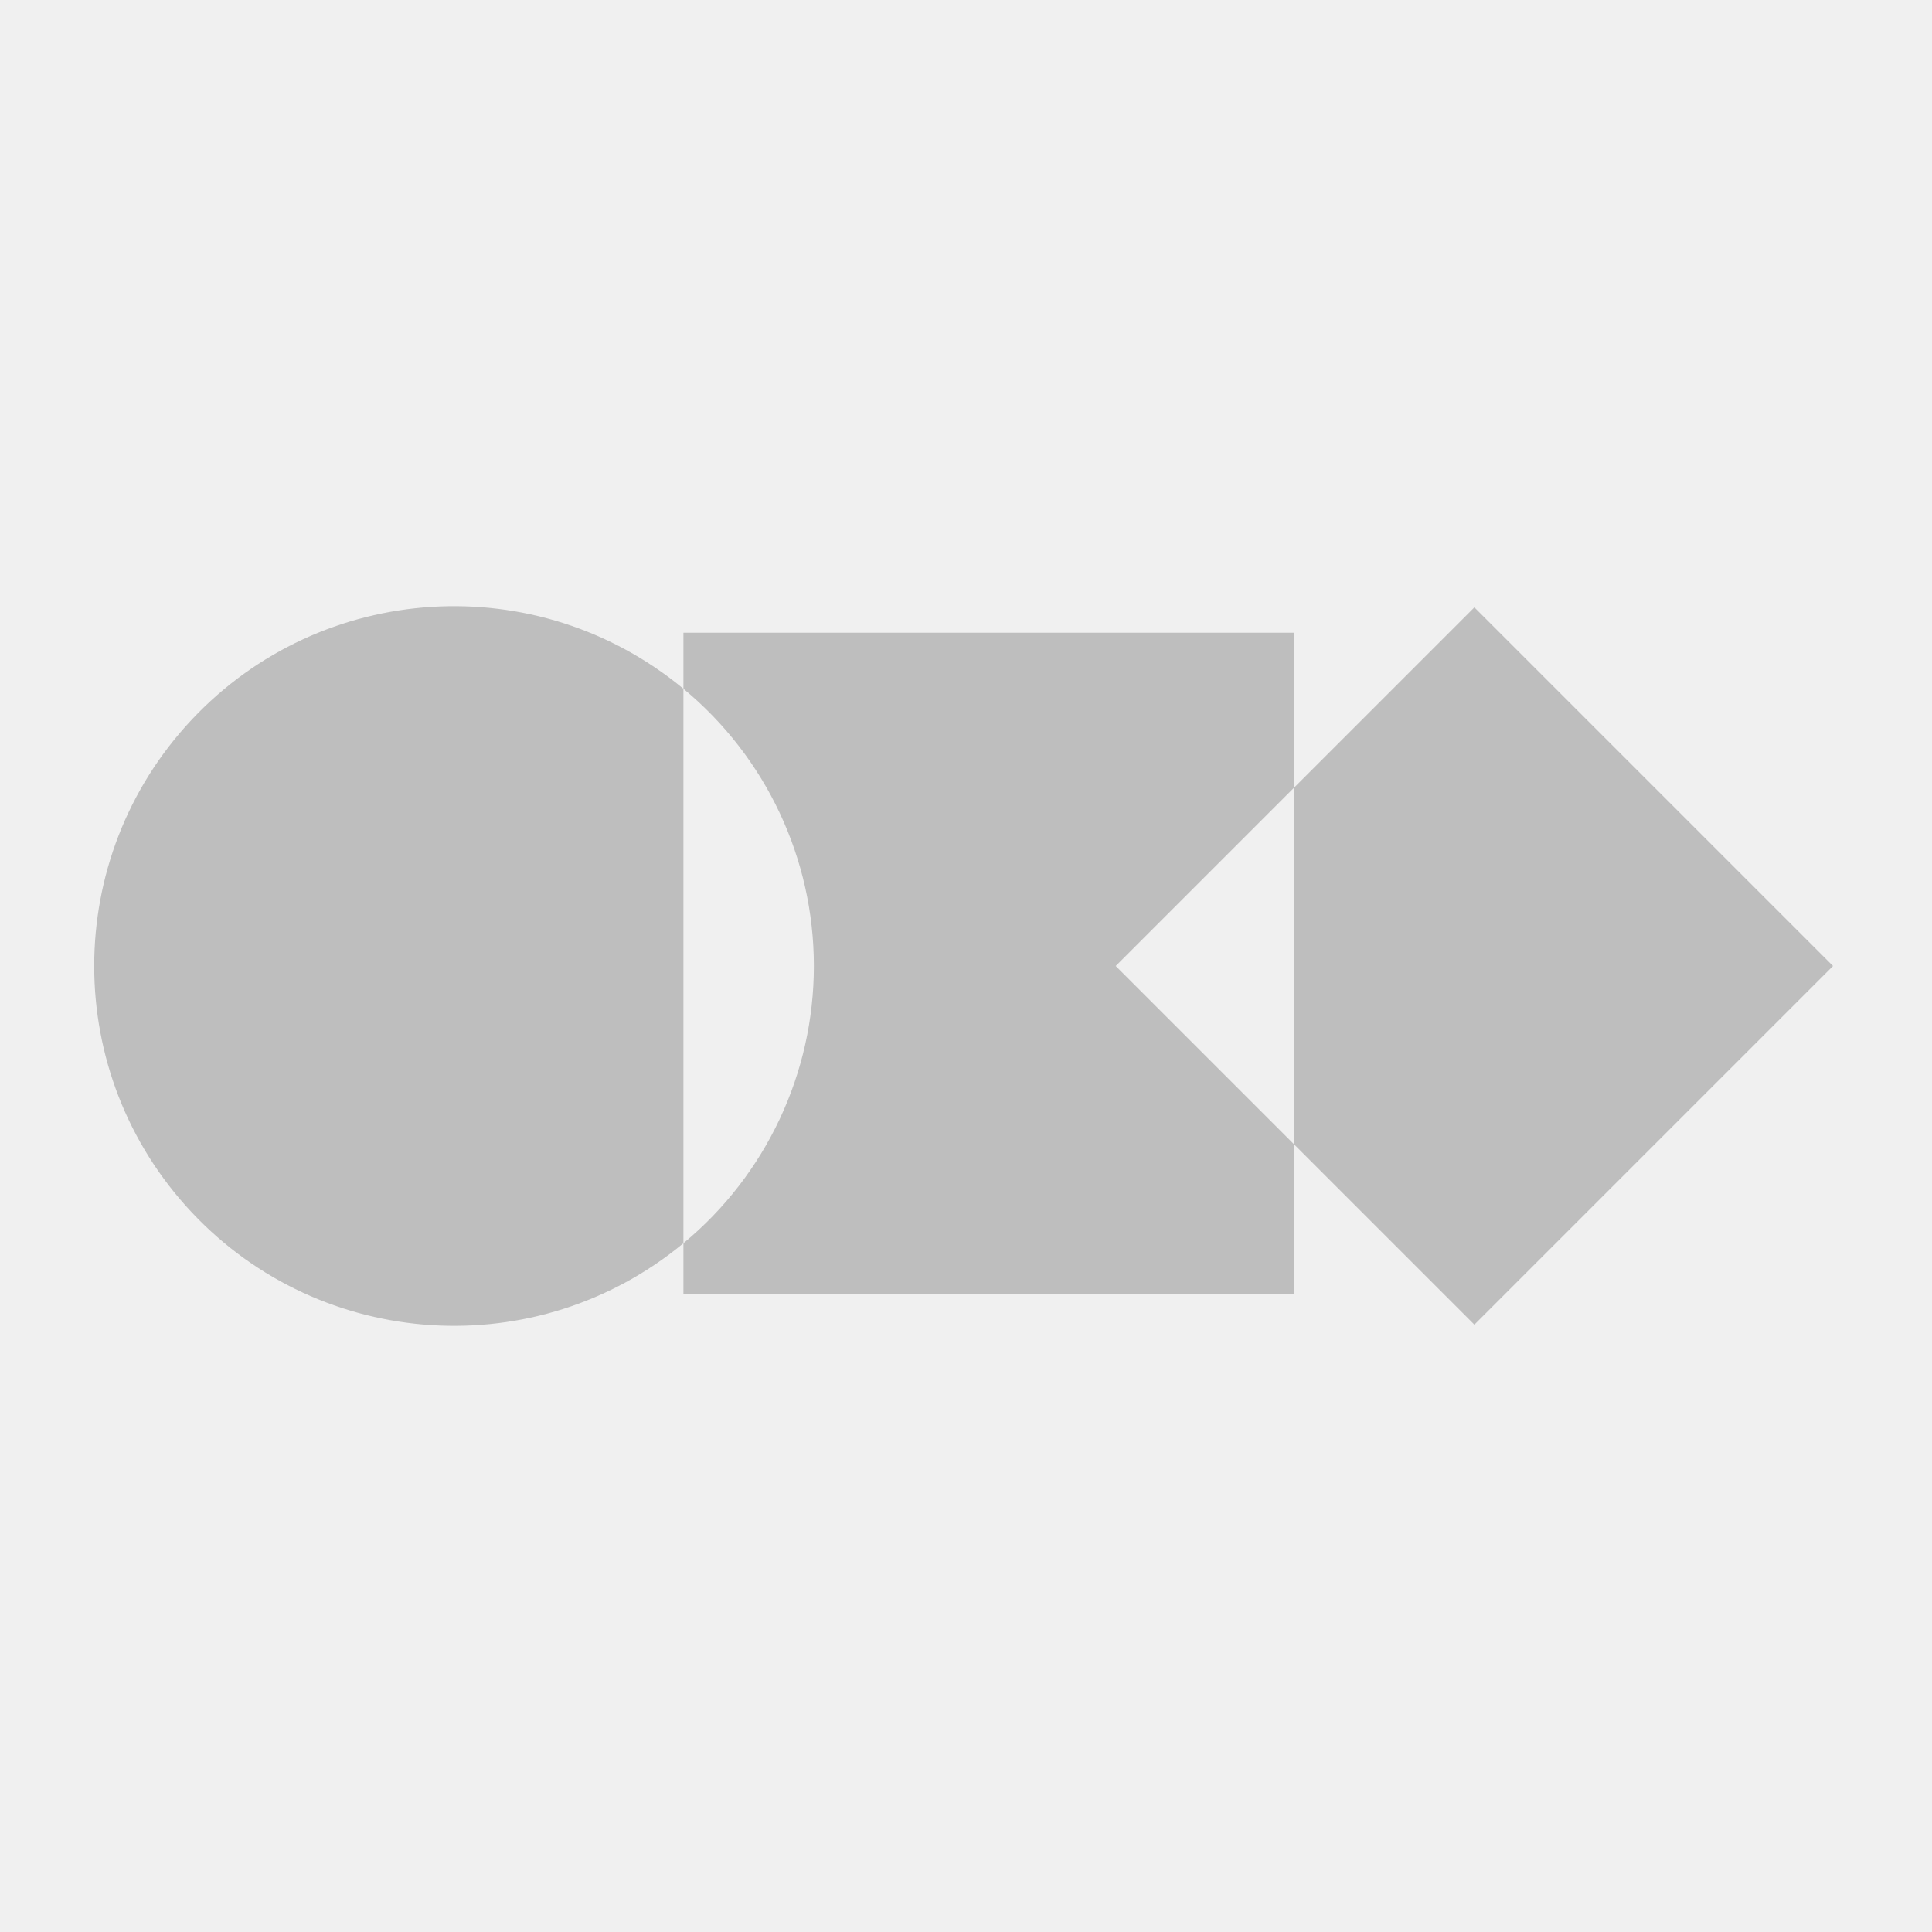
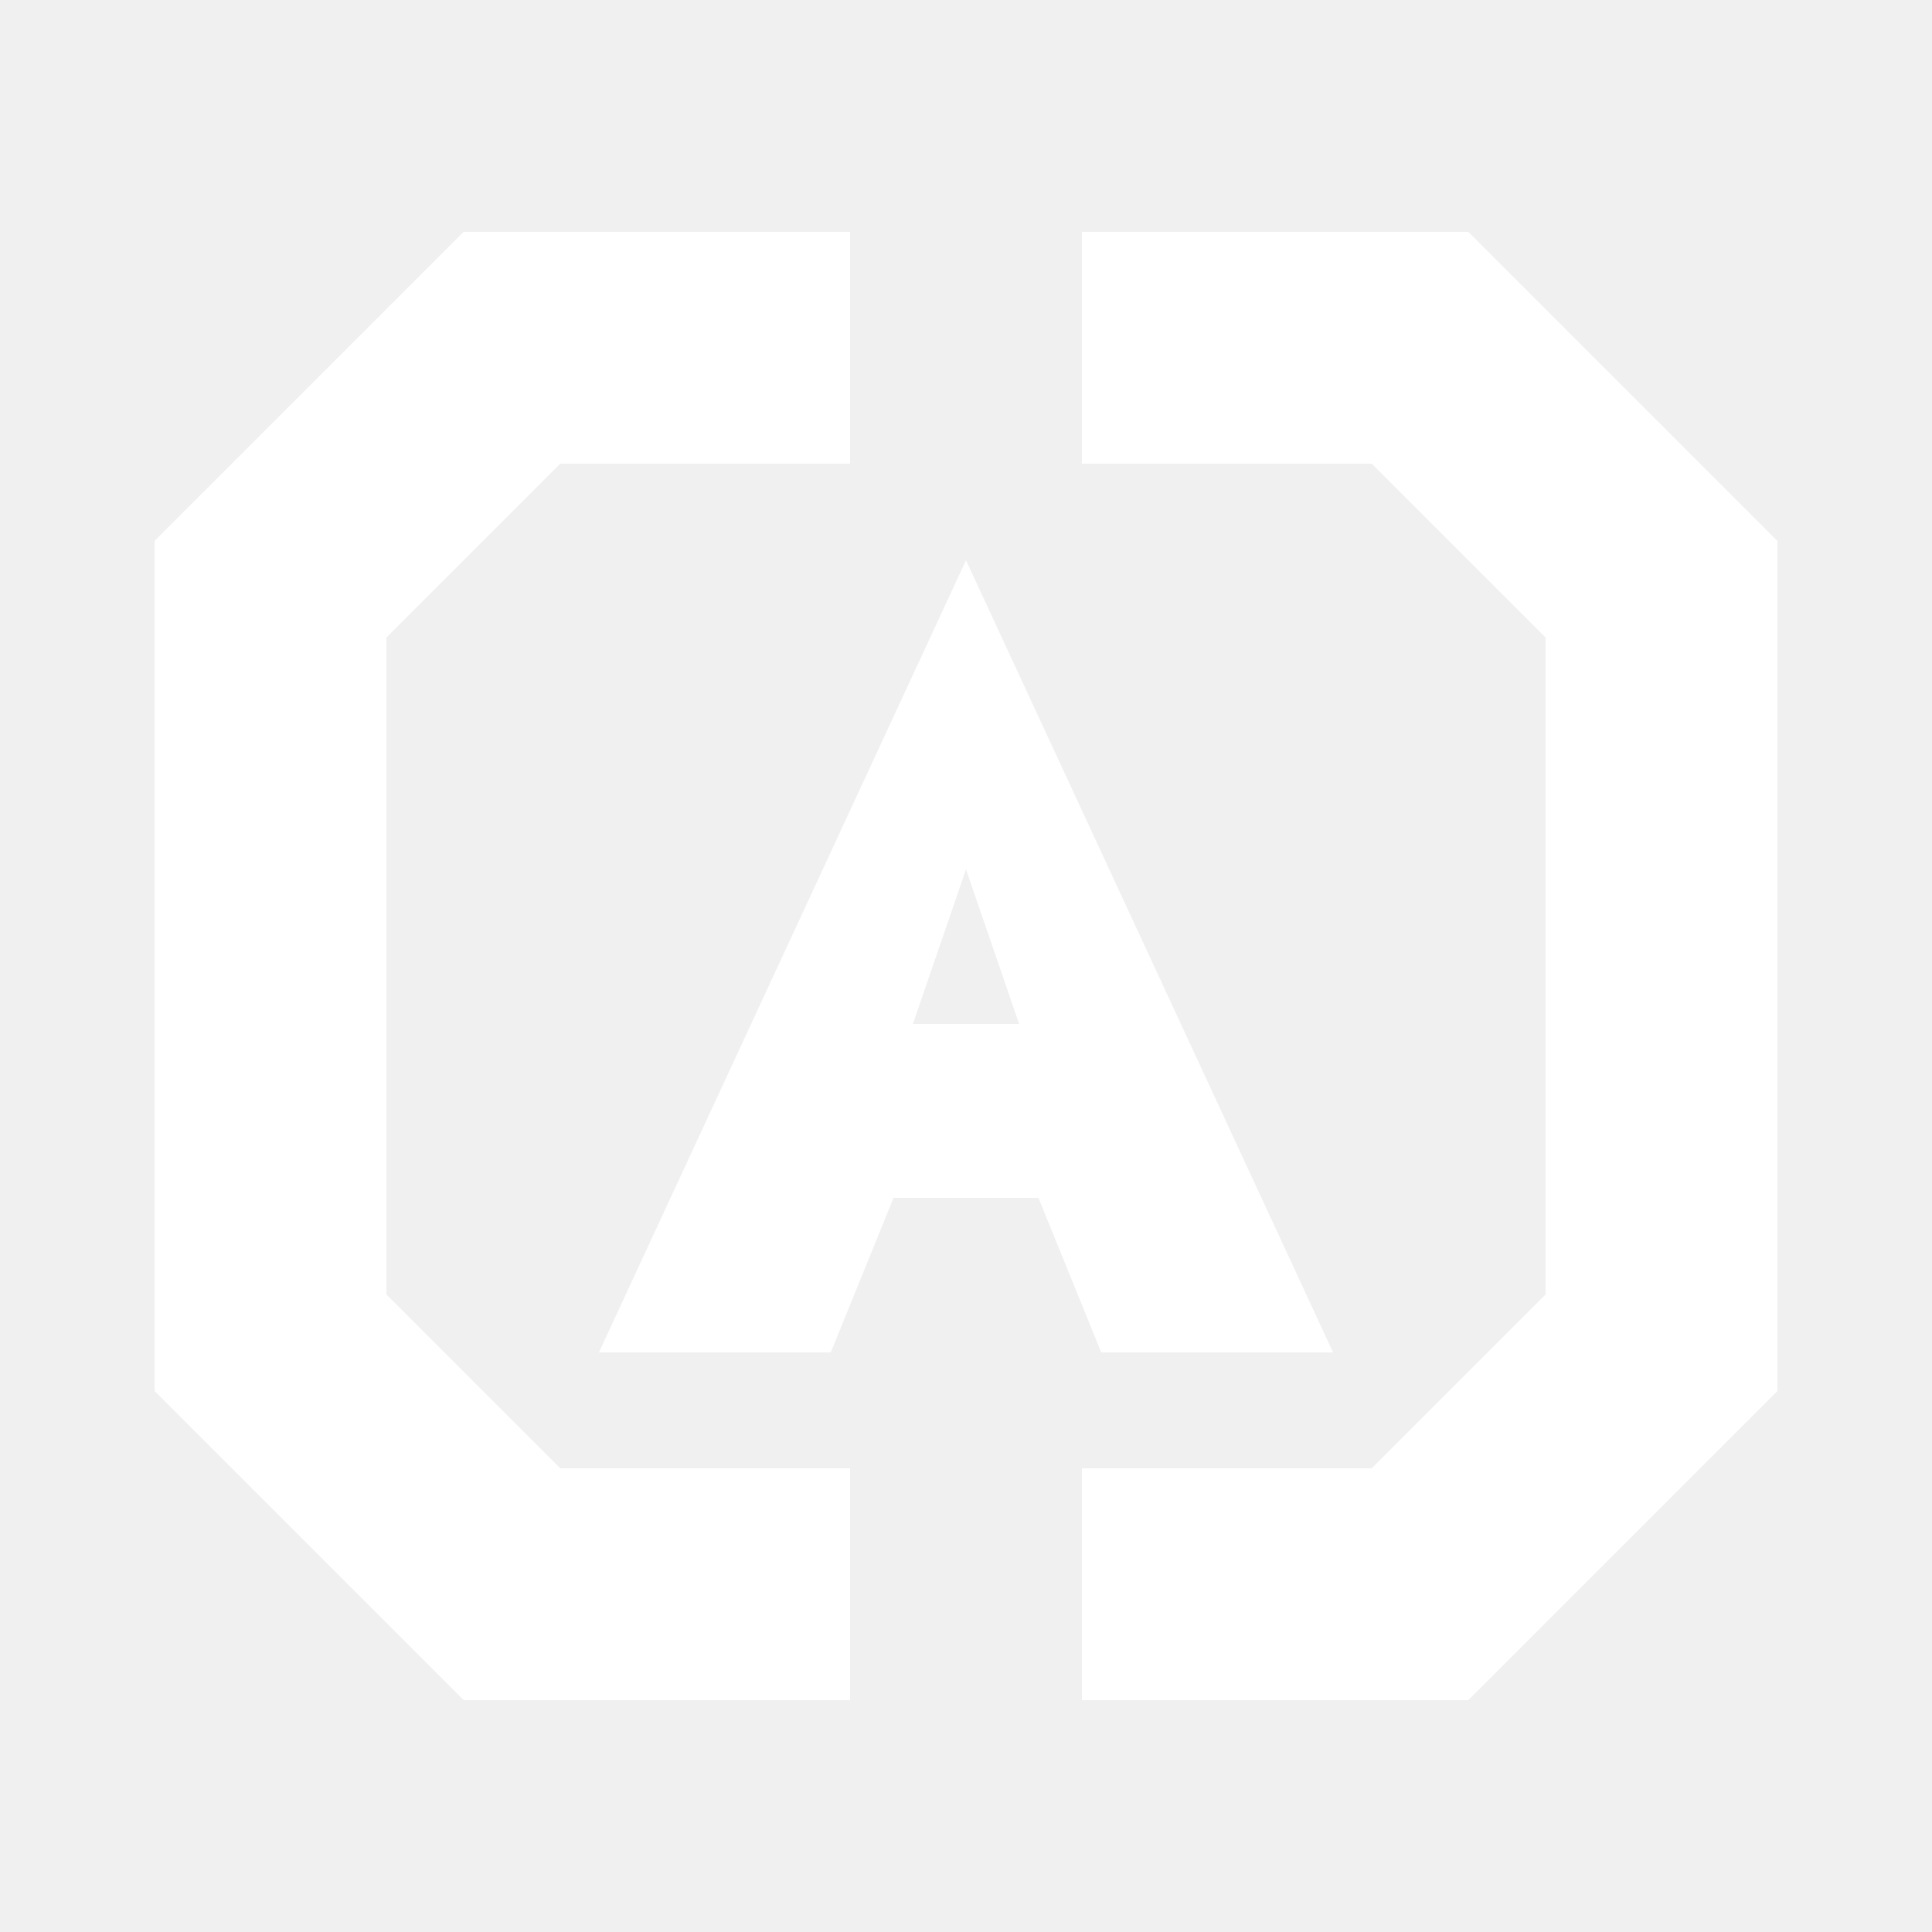
- <svg xmlns="http://www.w3.org/2000/svg" width="16" height="16" viewBox="0 0 800 800">
-   <g fill="#bebebe">
-     <path d="M283 285.21 A149 149 0 1 0 283 514.79 Z" />
-     <path d="M283 262 H536 V326 L462 400 L536 474 V536 H283 V514.79 A149 149 0 0 0 283 285.21 Z" />
-     <path d="M536 326 L610.5 251.5 L759 400 L610.5 548.5 L536 474 Z" />
-   </g>
+ <svg xmlns="http://www.w3.org/2000/svg" width="16" height="16" viewBox="0 0 800 800" role="img" aria-labelledby="title">
+   <path fill="#ffffff" d="M352 96 H192 L64 224 V576 L192 704 H352 V608 H232 L160 536 V264 L232 192 H352 Z" />
+   <path fill="#ffffff" d="M448 96 H608 L736 224 V576 L608 704 H448 V608 H568 L640 536 V264 L568 192 H448 Z" />
+   <path fill="#ffffff" fill-rule="evenodd" d="M400 232 L552 560 H456 L430 496 H370 L344 560 H248 Z M400 360 L378 424 H422 Z" />
</svg>
